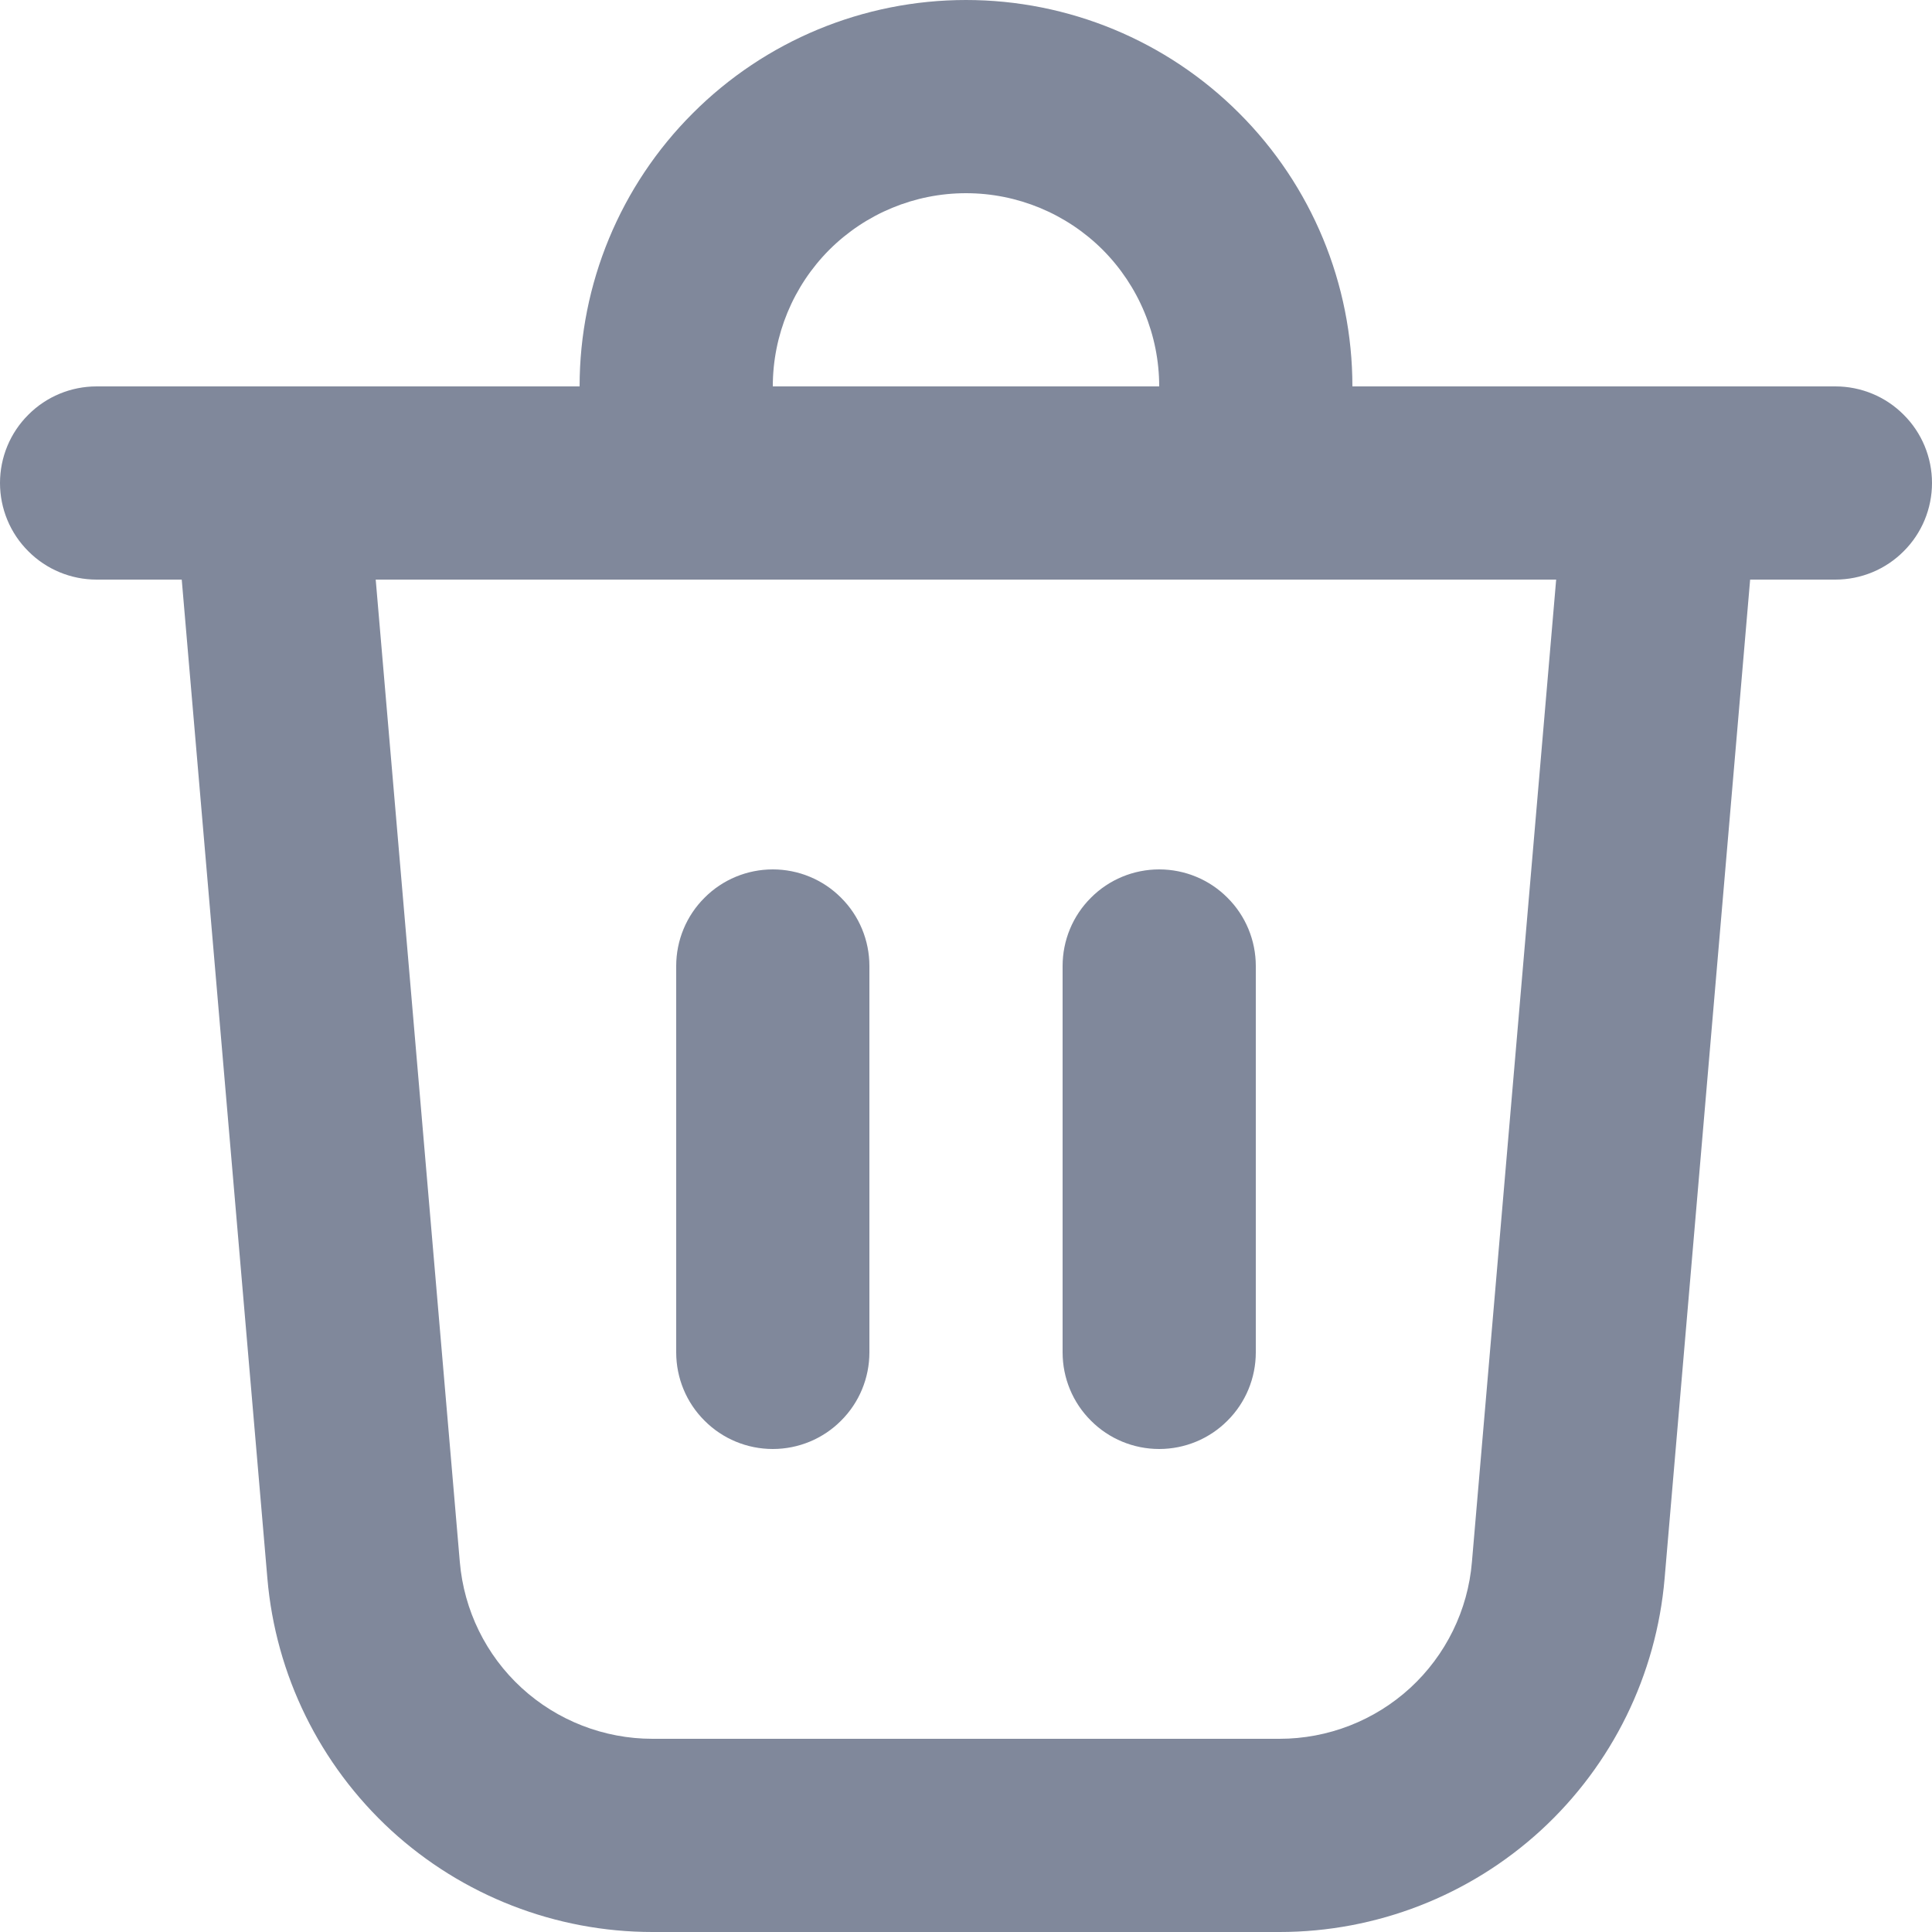
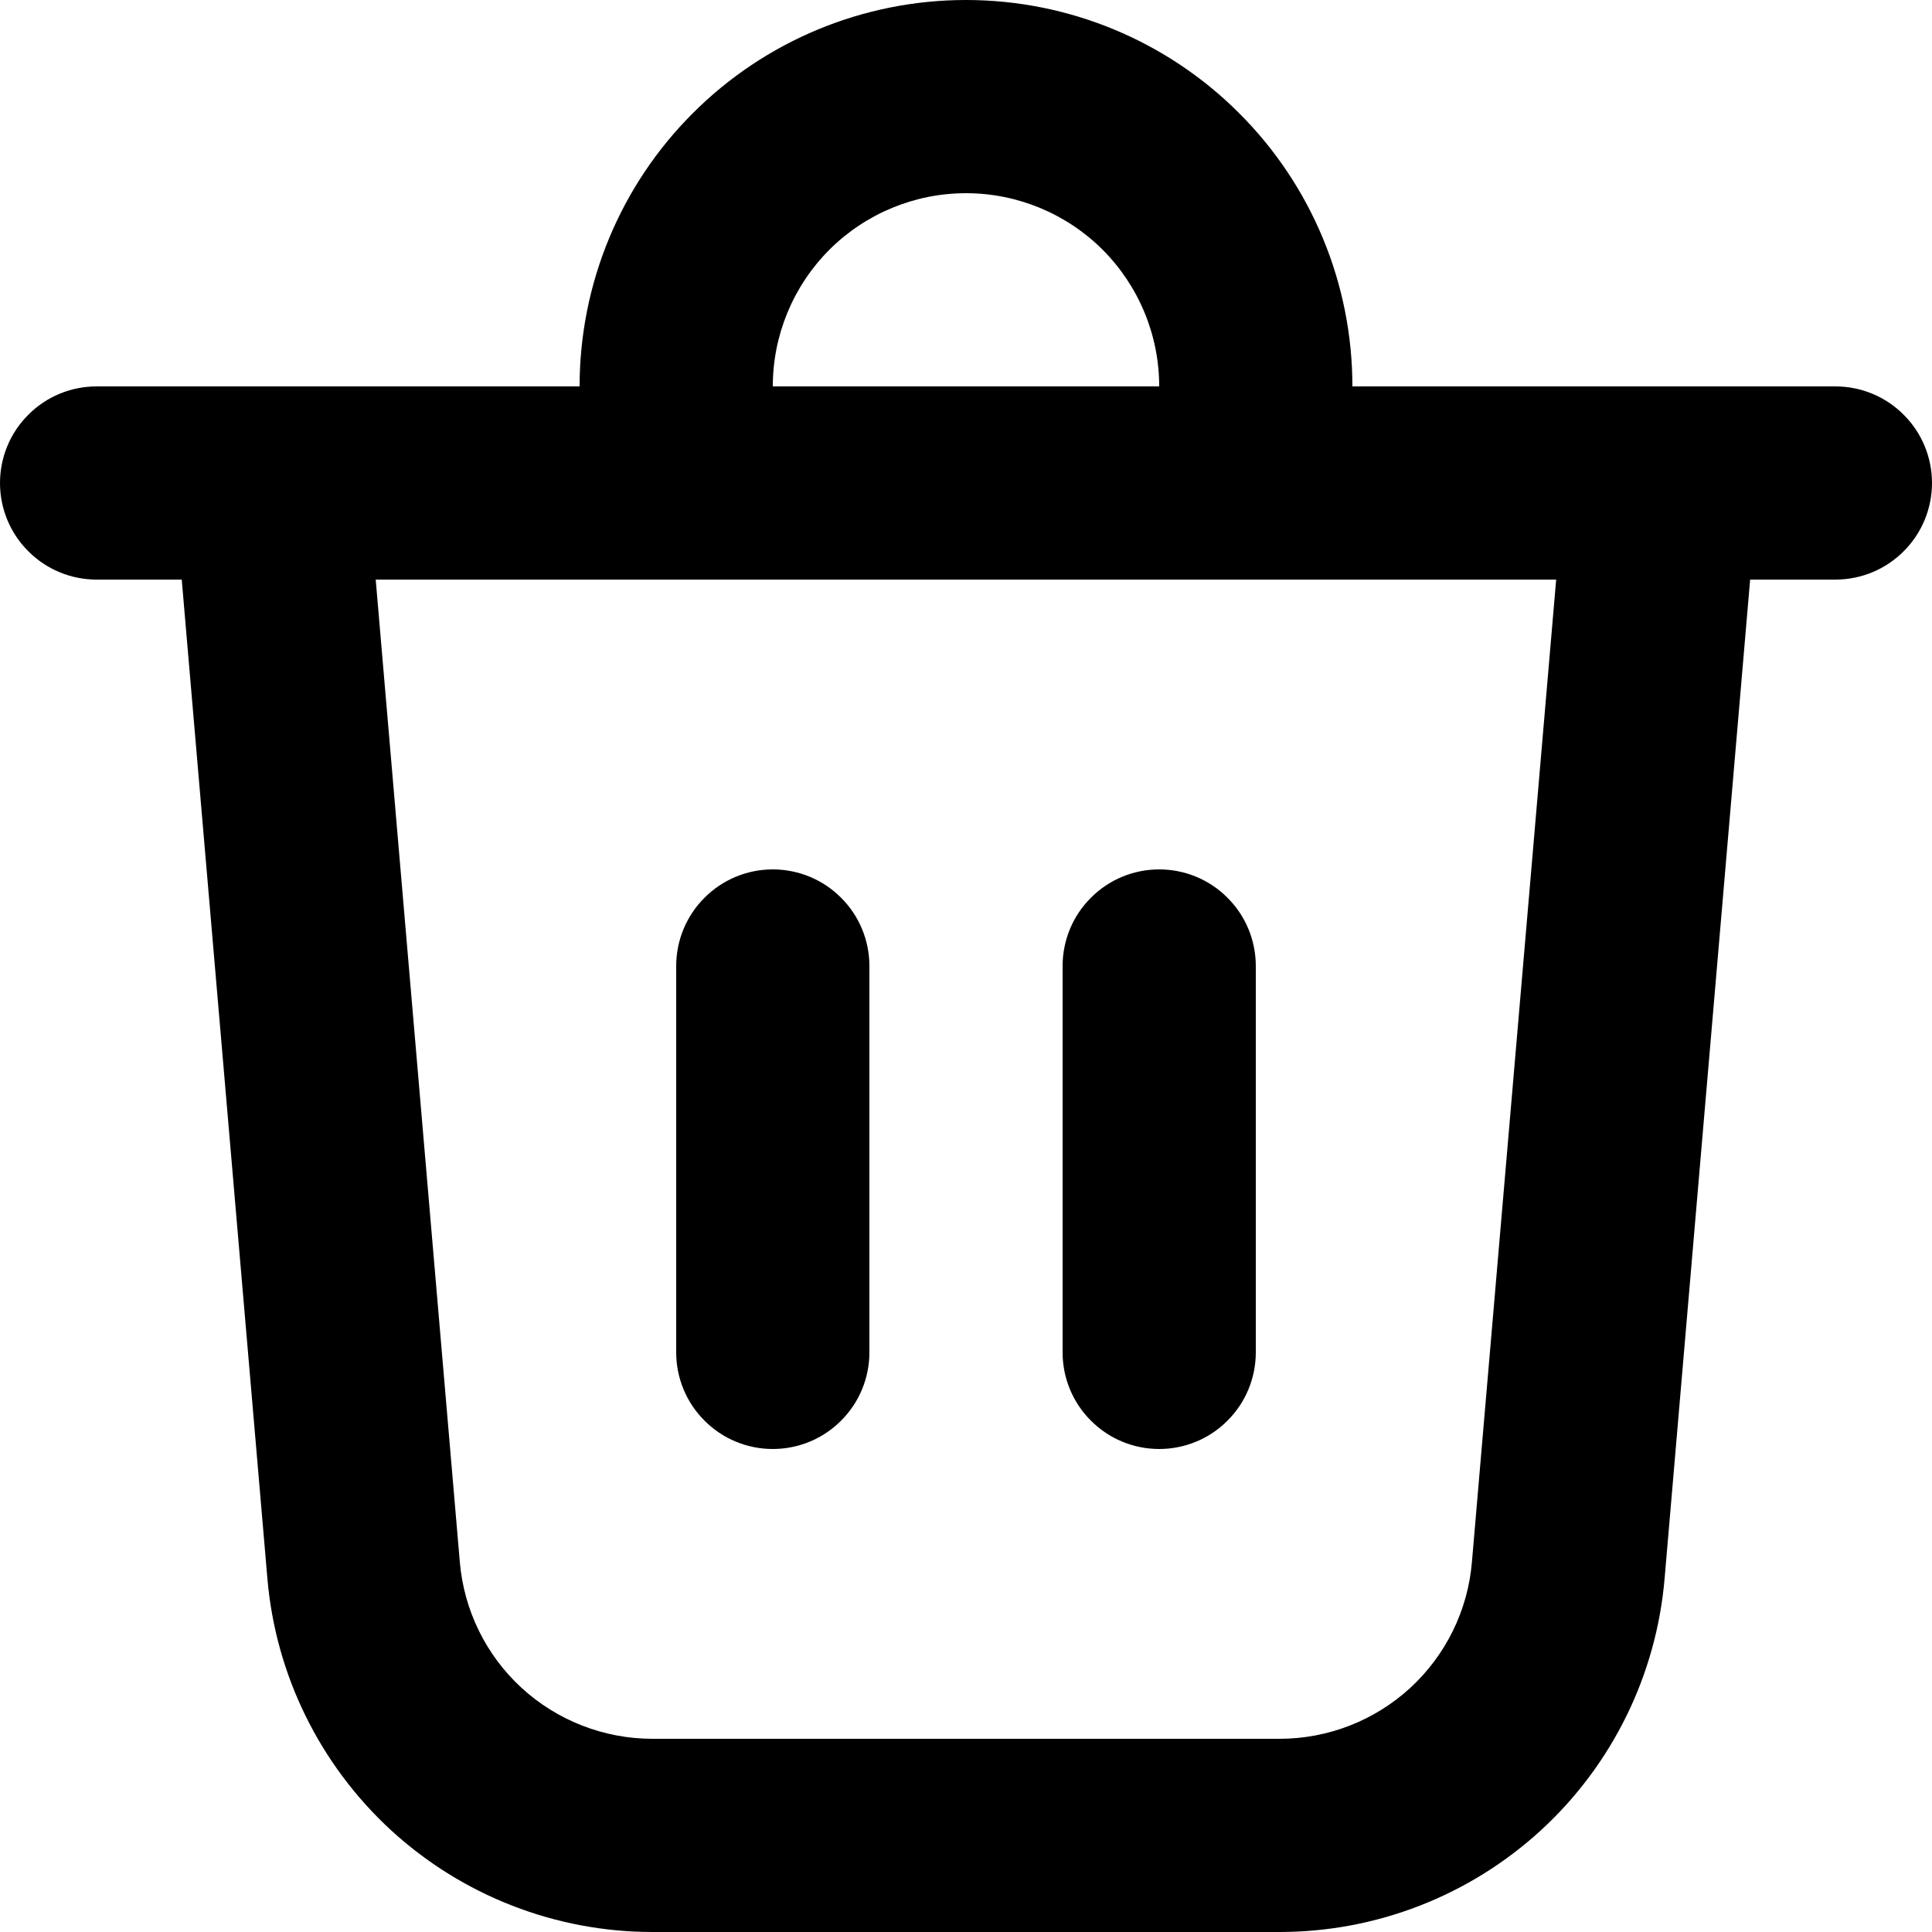
- <svg xmlns="http://www.w3.org/2000/svg" width="15" height="15" viewBox="0 0 15 15" fill="none">
-   <path d="M6 3H9C9 2.602 8.842 2.221 8.561 1.939C8.279 1.658 7.898 1.5 7.5 1.5C7.102 1.5 6.721 1.658 6.439 1.939C6.158 2.221 6 2.602 6 3ZM4.5 3C4.5 2.204 4.816 1.441 5.379 0.879C5.941 0.316 6.704 0 7.5 0C8.296 0 9.059 0.316 9.621 0.879C10.184 1.441 10.5 2.204 10.5 3H14.25C14.449 3 14.64 3.079 14.78 3.22C14.921 3.36 15 3.551 15 3.75C15 3.949 14.921 4.14 14.78 4.28C14.64 4.421 14.449 4.5 14.25 4.5H13.588L12.924 12.255C12.86 13.004 12.518 13.701 11.964 14.21C11.41 14.718 10.686 15 9.934 15H5.066C4.314 15 3.59 14.718 3.036 14.21C2.483 13.701 2.14 13.004 2.076 12.255L1.411 4.5H0.75C0.551 4.5 0.36 4.421 0.22 4.28C0.079 4.14 0 3.949 0 3.75C0 3.551 0.079 3.36 0.22 3.22C0.36 3.079 0.551 3 0.75 3H4.5ZM9.75 7.5C9.75 7.301 9.671 7.11 9.53 6.97C9.39 6.829 9.199 6.75 9 6.75C8.801 6.75 8.61 6.829 8.47 6.97C8.329 7.11 8.25 7.301 8.25 7.5V10.5C8.25 10.699 8.329 10.89 8.47 11.03C8.61 11.171 8.801 11.25 9 11.25C9.199 11.25 9.39 11.171 9.53 11.03C9.671 10.89 9.75 10.699 9.75 10.5V7.5ZM6 6.75C6.199 6.75 6.39 6.829 6.53 6.97C6.671 7.11 6.75 7.301 6.75 7.5V10.5C6.75 10.699 6.671 10.89 6.53 11.03C6.39 11.171 6.199 11.25 6 11.25C5.801 11.25 5.61 11.171 5.47 11.03C5.329 10.89 5.25 10.699 5.25 10.5V7.5C5.25 7.301 5.329 7.11 5.47 6.97C5.61 6.829 5.801 6.75 6 6.75ZM3.57 12.127C3.602 12.502 3.773 12.851 4.05 13.105C4.327 13.359 4.69 13.5 5.066 13.5H9.934C10.31 13.5 10.672 13.359 10.949 13.105C11.225 12.851 11.397 12.502 11.428 12.127L12.082 4.5H2.917L3.57 12.127Z" fill="#80889B" />
+ <svg xmlns="http://www.w3.org/2000/svg" width="15" className="w-5 h-5 text-[#80889B] group-hover:text-[#ED5C5B]" height="15" viewBox="0 0 15 15">
+   <path d="M6 3H9C9 2.602 8.842 2.221 8.561 1.939C8.279 1.658 7.898 1.5 7.5 1.5C7.102 1.5 6.721 1.658 6.439 1.939C6.158 2.221 6 2.602 6 3ZM4.5 3C4.5 2.204 4.816 1.441 5.379 0.879C5.941 0.316 6.704 0 7.5 0C8.296 0 9.059 0.316 9.621 0.879C10.184 1.441 10.5 2.204 10.5 3H14.25C14.449 3 14.64 3.079 14.78 3.22C14.921 3.36 15 3.551 15 3.75C15 3.949 14.921 4.14 14.78 4.28C14.64 4.421 14.449 4.5 14.25 4.5H13.588L12.924 12.255C12.86 13.004 12.518 13.701 11.964 14.21C11.41 14.718 10.686 15 9.934 15H5.066C4.314 15 3.59 14.718 3.036 14.21C2.483 13.701 2.14 13.004 2.076 12.255L1.411 4.5H0.75C0.551 4.5 0.36 4.421 0.22 4.28C0.079 4.14 0 3.949 0 3.75C0 3.551 0.079 3.36 0.22 3.22C0.36 3.079 0.551 3 0.75 3H4.5ZM9.75 7.5C9.75 7.301 9.671 7.11 9.53 6.97C9.39 6.829 9.199 6.75 9 6.75C8.801 6.75 8.61 6.829 8.47 6.97C8.329 7.11 8.25 7.301 8.25 7.5V10.5C8.25 10.699 8.329 10.89 8.47 11.03C8.61 11.171 8.801 11.25 9 11.25C9.199 11.25 9.39 11.171 9.53 11.03C9.671 10.89 9.75 10.699 9.75 10.5V7.5ZM6 6.75C6.199 6.75 6.39 6.829 6.53 6.97C6.671 7.11 6.75 7.301 6.75 7.5V10.5C6.75 10.699 6.671 10.89 6.53 11.03C6.39 11.171 6.199 11.25 6 11.25C5.801 11.25 5.61 11.171 5.47 11.03C5.329 10.89 5.25 10.699 5.25 10.5V7.5C5.25 7.301 5.329 7.11 5.47 6.97C5.61 6.829 5.801 6.75 6 6.75ZM3.57 12.127C3.602 12.502 3.773 12.851 4.05 13.105C4.327 13.359 4.69 13.5 5.066 13.5H9.934C10.31 13.5 10.672 13.359 10.949 13.105C11.225 12.851 11.397 12.502 11.428 12.127L12.082 4.5H2.917L3.57 12.127Z" fill="currentColor" />
</svg>
